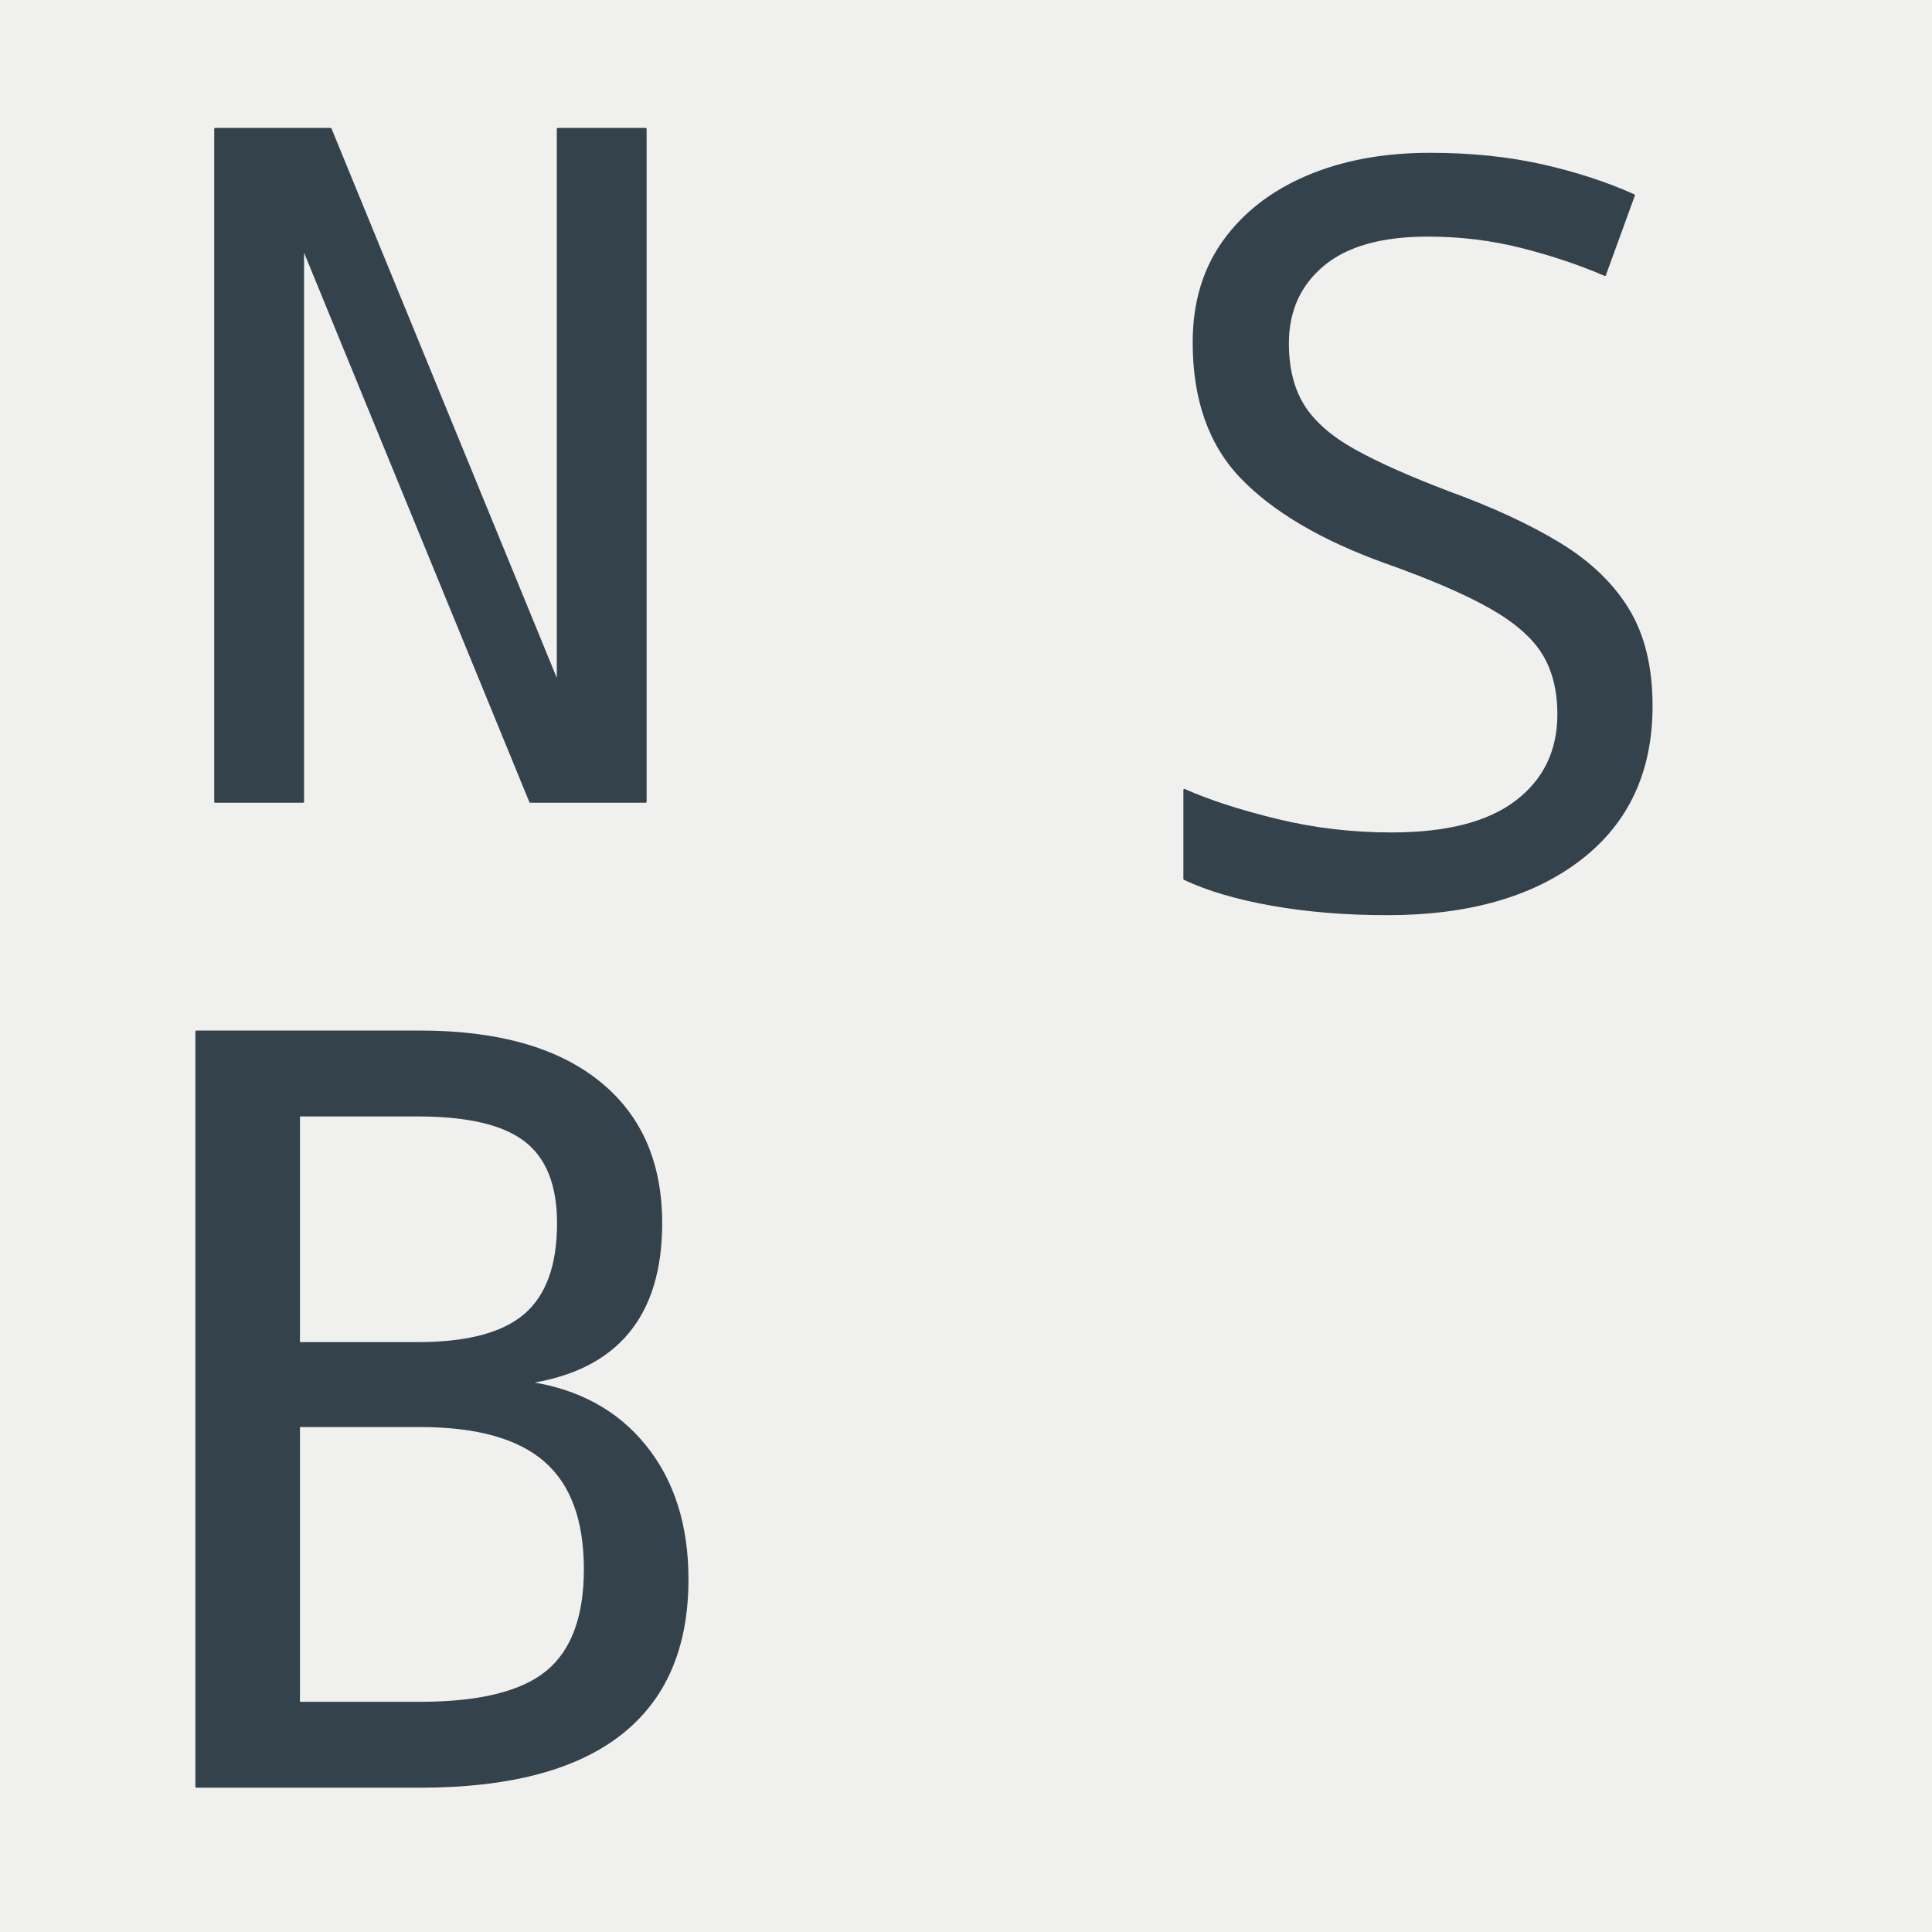
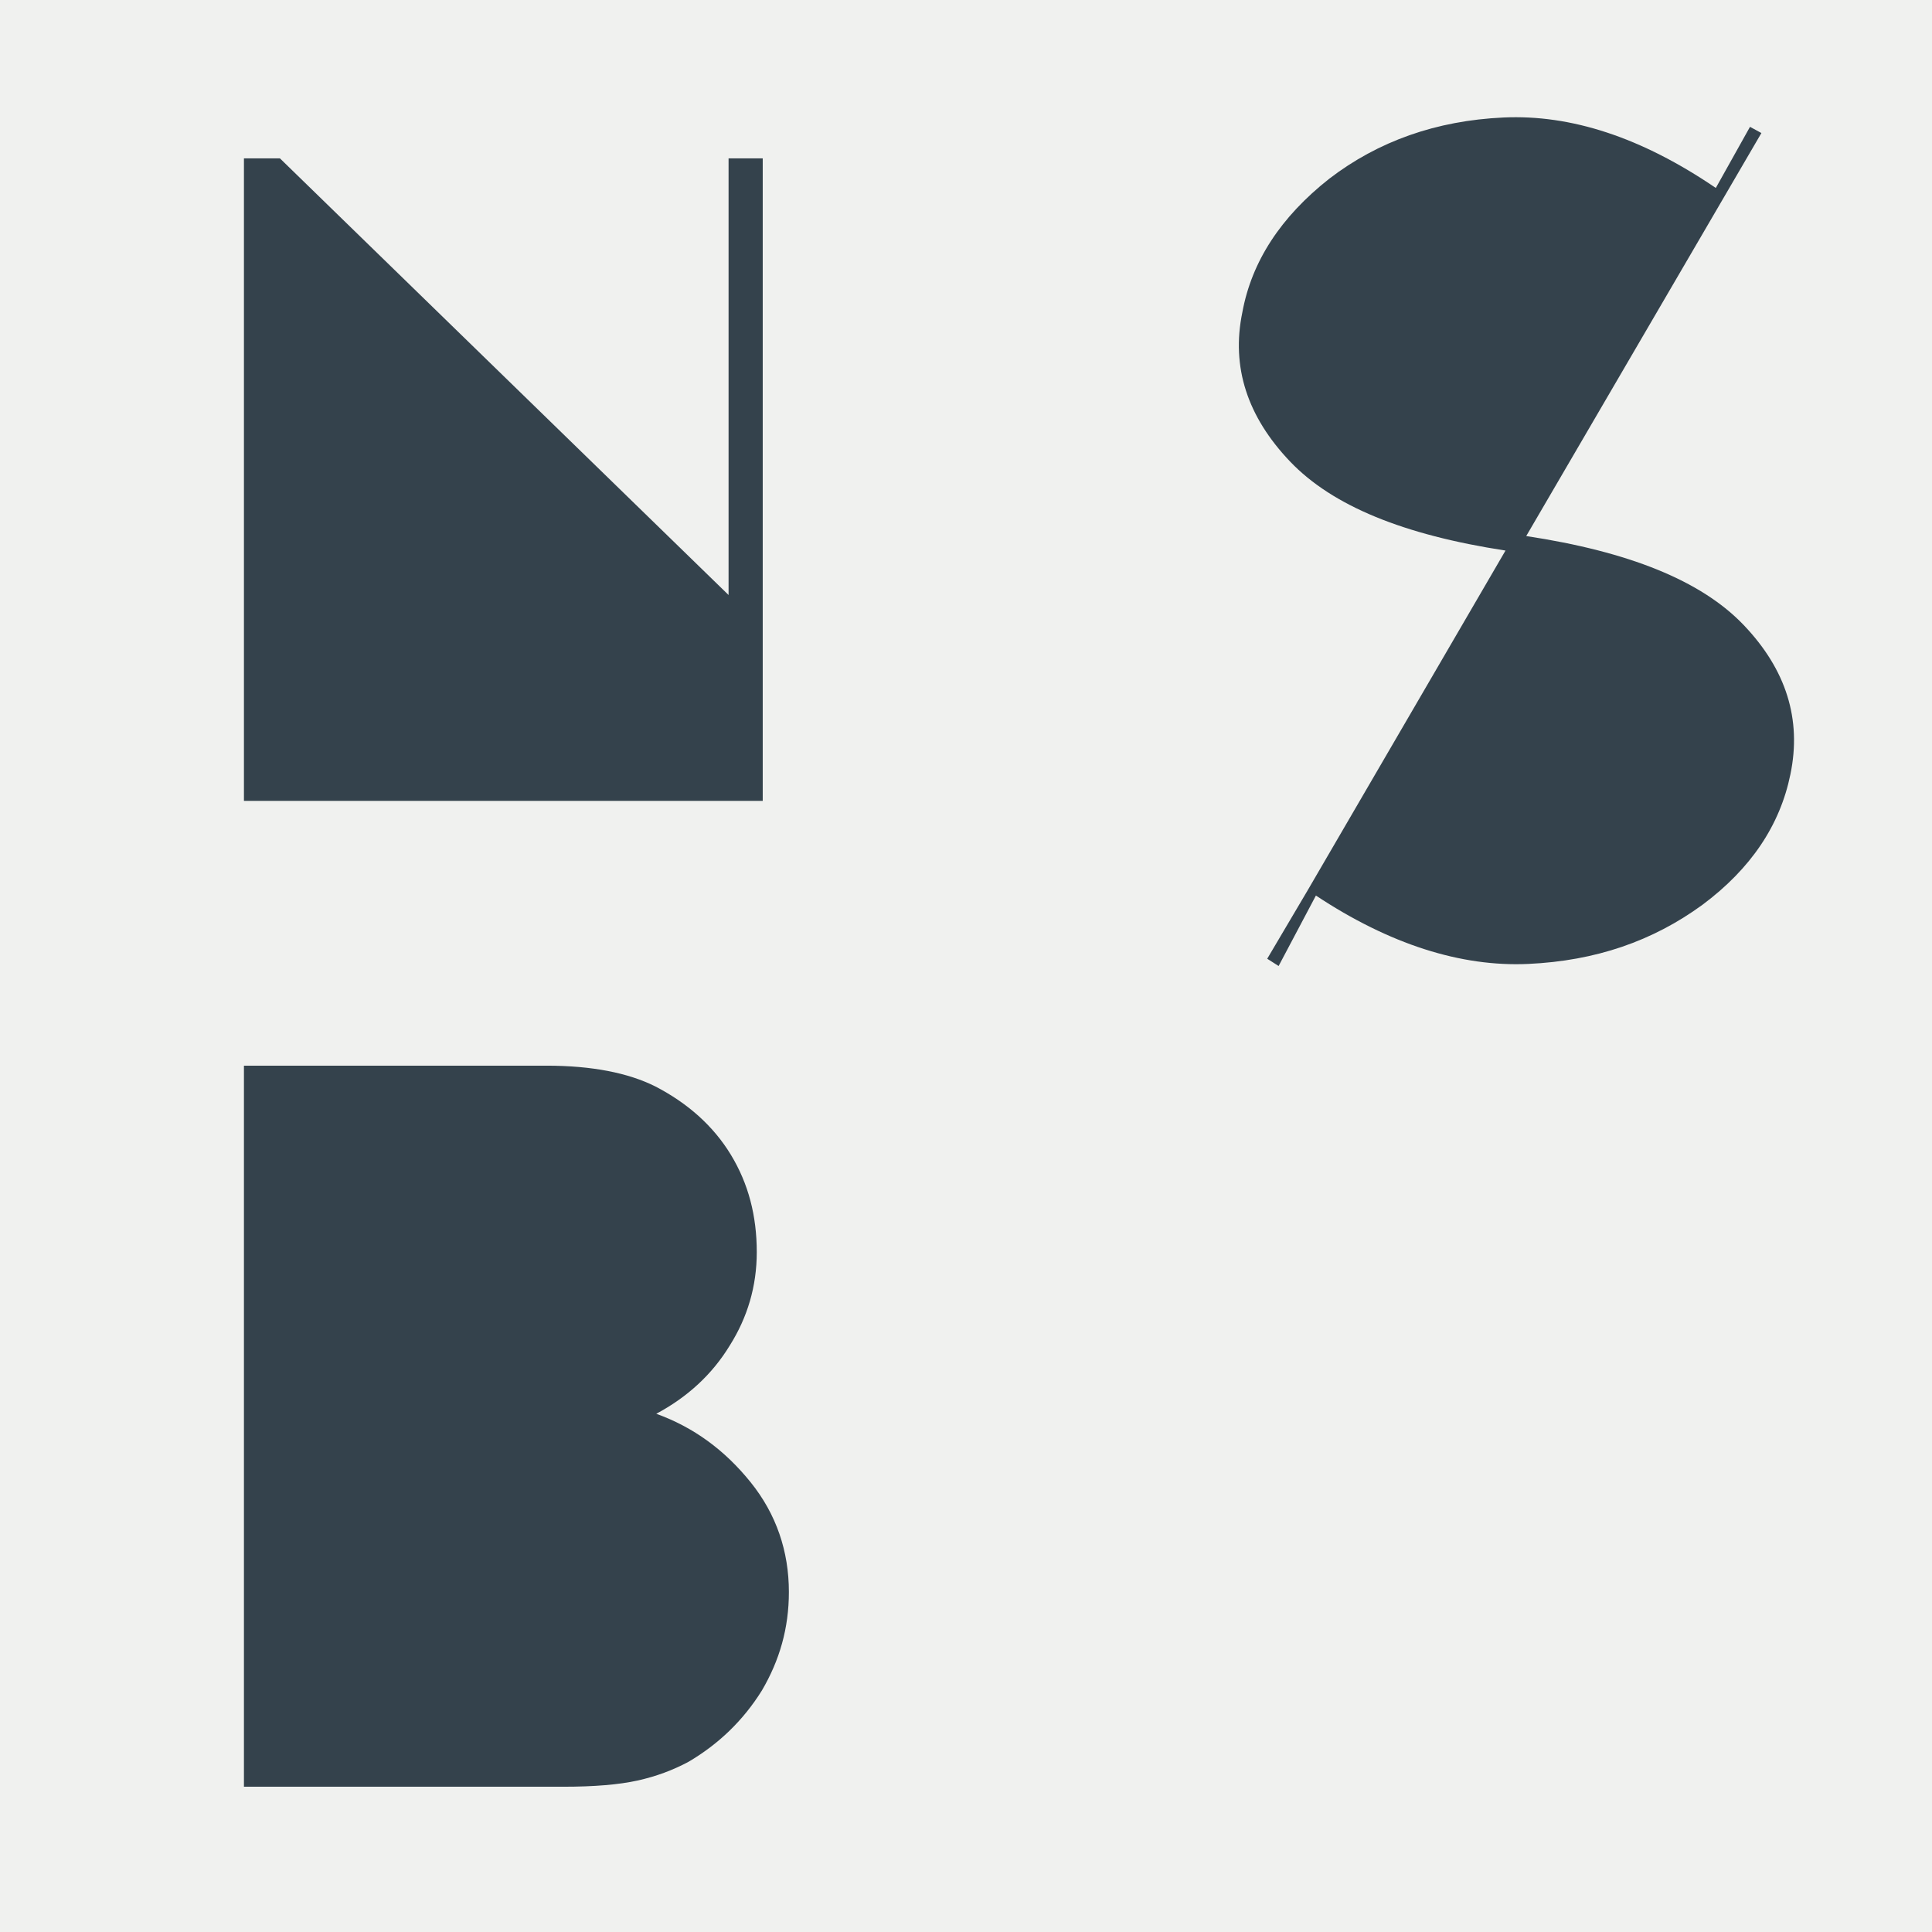
<svg xmlns="http://www.w3.org/2000/svg" width="100%" height="100%" viewBox="0 0 2100 2100" version="1.1" xml:space="preserve" style="fill-rule:evenodd;clip-rule:evenodd;stroke-linejoin:round;stroke-miterlimit:2;">
  <g transform="matrix(2.08333,0,0,2.08333,-2717.71,0)">
    <g id="dark-theme-logo" transform="matrix(0.933333,0,0,0.933333,1304.5,0)">
      <rect x="0" y="0" width="1080" height="1080" style="fill:rgb(240,241,239);" />
      <g transform="matrix(1.71362,0,0,1.71362,-195.325,-419.671)">
-         <g transform="matrix(301.131,0,0,301.131,386.587,506.457)">
-                 </g>
-         <text x="163.75px" y="506.457px" style="font-family:'MajorMonoDisplay-Regular', 'Major Mono Display', monospace;font-size:301.131px;fill:rgb(52,66,76);stroke:rgb(52,66,76);stroke-width:0.63px;">N</text>
+         <g transform="matrix(301.131,0,0,301.131,163.75,506.457)">
+           <path d="M0.099,-0.001L0.099,-0.697L0.138,-0.697L0.624,-0.224L0.624,-0.697L0.661,-0.697L0.661,-0.001L0.099,-0.001Z" style="fill:rgb(52,66,76);fill-rule:nonzero;" />
+         </g>
      </g>
      <g transform="matrix(1.92322,0,0,1.92322,-252.111,24.769)">
-         <g transform="matrix(301.131,0,0,301.131,386.587,506.457)">
-                 </g>
-         <text x="163.75px" y="506.457px" style="font-family:'MajorMonoDisplay-Regular', 'Major Mono Display', monospace;font-size:301.131px;fill:rgb(52,66,76);stroke:rgb(52,66,76);stroke-width:0.56px;">B</text>
+         <g transform="matrix(301.131,0,0,301.131,163.75,506.457)">
+           <path d="M0.419,-0.696C0.463,-0.696 0.498,-0.689 0.524,-0.676C0.555,-0.66 0.58,-0.638 0.597,-0.61C0.614,-0.582 0.622,-0.551 0.622,-0.516C0.622,-0.483 0.613,-0.453 0.596,-0.426C0.579,-0.398 0.555,-0.376 0.525,-0.36C0.561,-0.347 0.591,-0.325 0.616,-0.294C0.641,-0.263 0.653,-0.227 0.653,-0.188C0.653,-0.153 0.644,-0.122 0.627,-0.093C0.609,-0.064 0.585,-0.041 0.556,-0.024C0.541,-0.016 0.525,-0.01 0.507,-0.006C0.489,-0.002 0.465,-0 0.435,-0L0.127,-0L0.127,-0.696L0.419,-0.696Z" style="fill:rgb(52,66,76);fill-rule:nonzero;" />
+         </g>
      </g>
      <g transform="matrix(1.92322,0,0,1.92322,317.594,-468.776)">
-         <g transform="matrix(301.131,0,0,301.131,386.587,506.457)">
-                 </g>
-         <text x="163.75px" y="506.457px" style="font-family:'MajorMonoDisplayNSBRegular', 'Major Mono Display NSB';font-size:301.131px;fill:rgb(52,66,76);stroke:rgb(52,66,76);stroke-width:0.56px;">S</text>
+         <g transform="matrix(301.131,0,0,301.131,163.75,506.457)">
+           <path d="M0.564,-0.691L0.597,-0.75L0.608,-0.744L0.381,-0.355C0.48,-0.34 0.55,-0.312 0.591,-0.269C0.632,-0.226 0.647,-0.178 0.636,-0.125C0.626,-0.076 0.598,-0.034 0.551,0.001C0.503,0.036 0.448,0.055 0.383,0.058C0.318,0.061 0.249,0.039 0.178,-0.008L0.142,0.06L0.131,0.053L0.17,-0.013L0.361,-0.341C0.263,-0.356 0.194,-0.384 0.153,-0.427C0.112,-0.47 0.096,-0.518 0.107,-0.571C0.116,-0.62 0.144,-0.663 0.191,-0.7C0.238,-0.736 0.294,-0.756 0.359,-0.759C0.424,-0.762 0.492,-0.74 0.564,-0.691Z" style="fill:rgb(52,66,76);fill-rule:nonzero;" />
+         </g>
      </g>
    </g>
  </g>
</svg>
